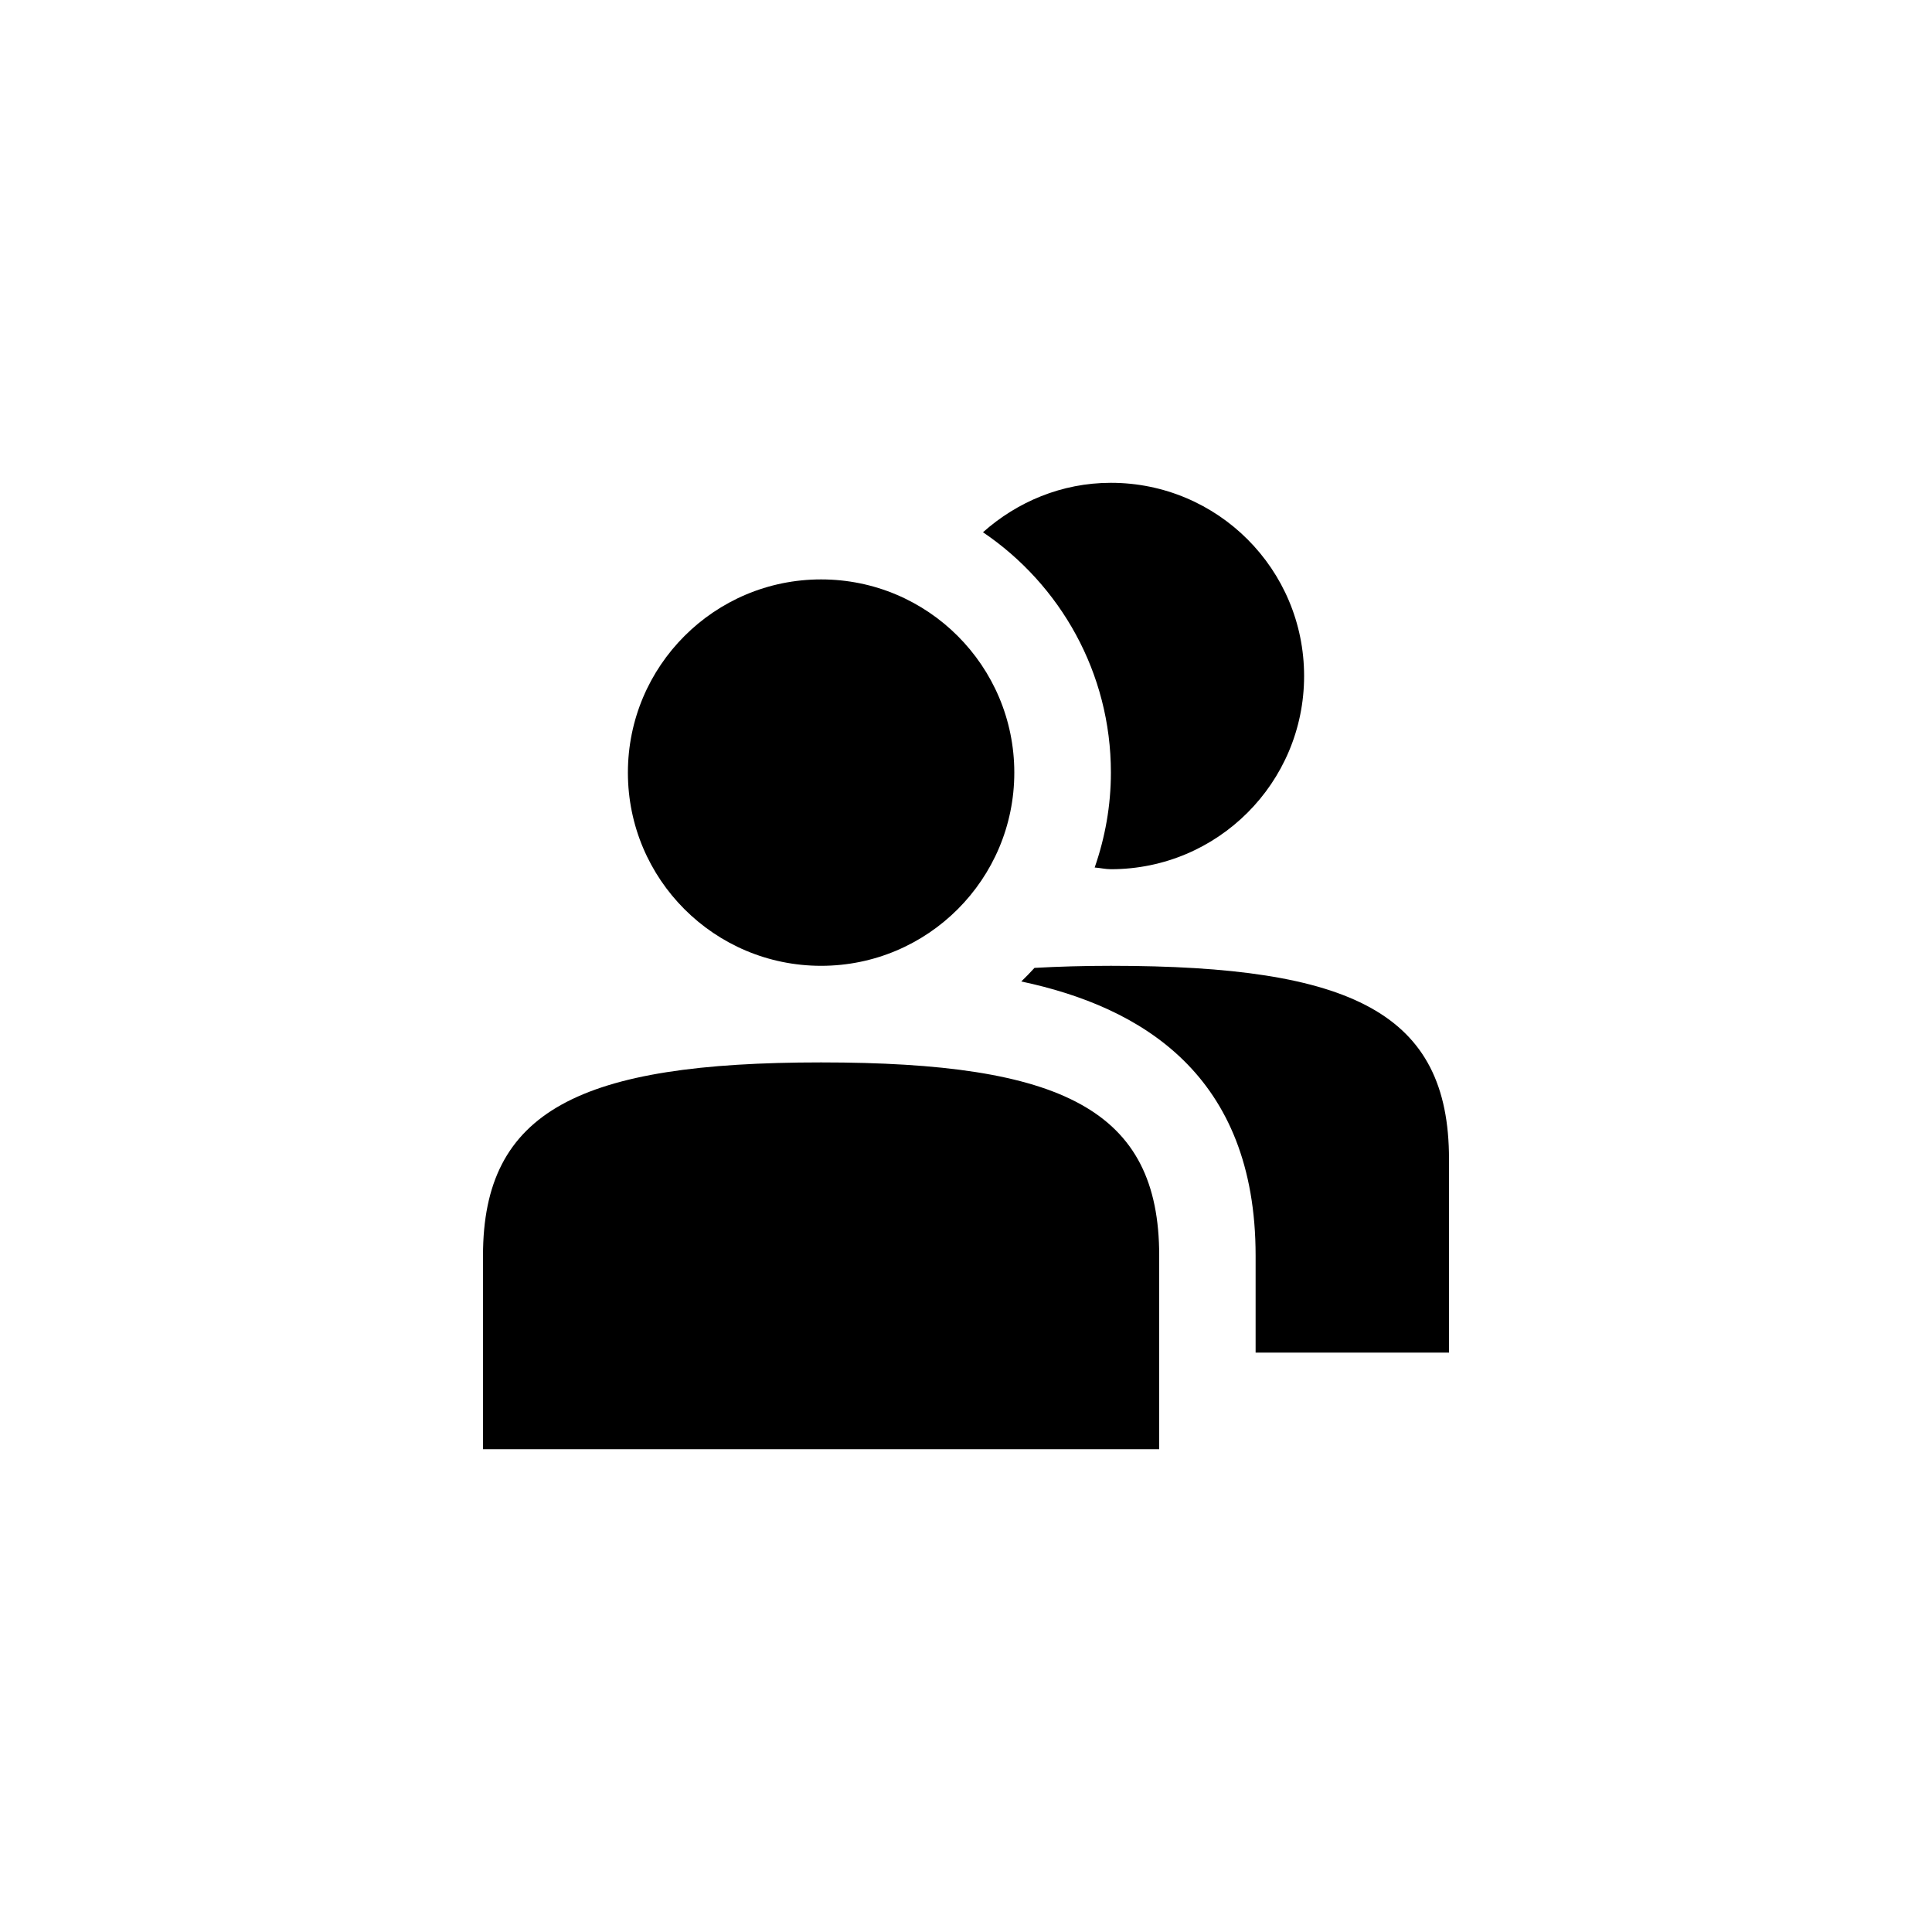
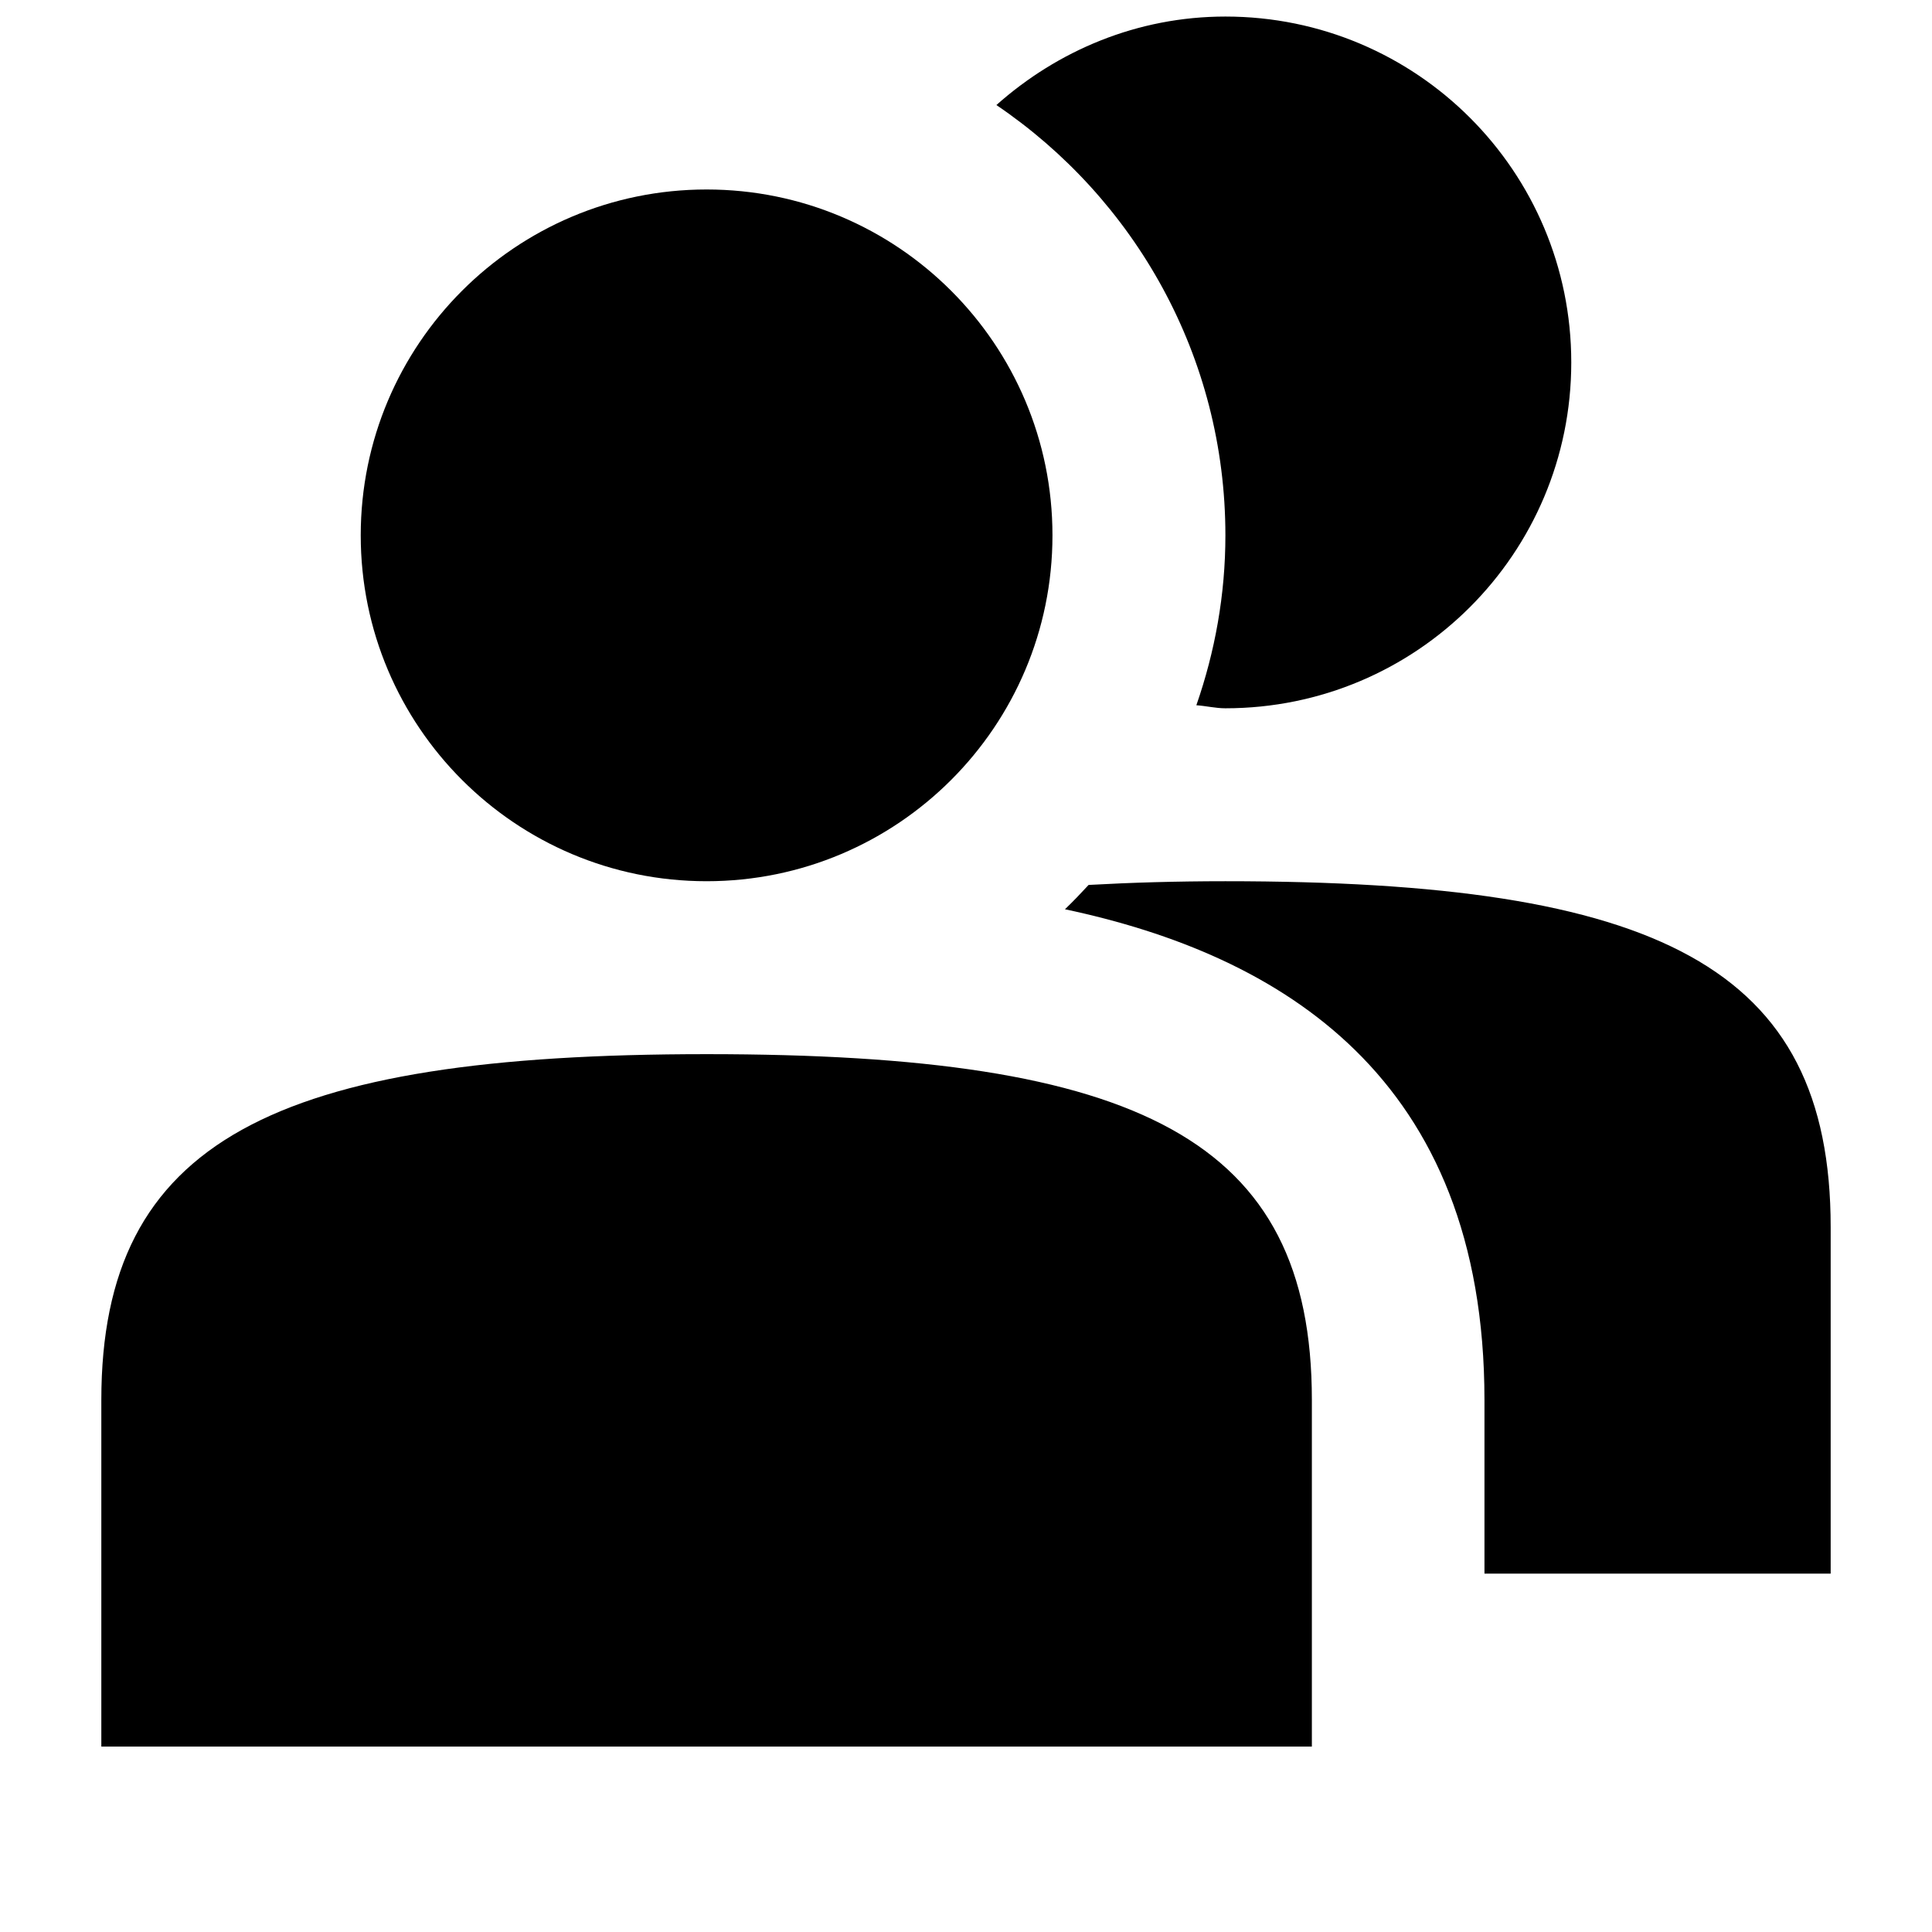
- <svg xmlns="http://www.w3.org/2000/svg" fill="#000000" width="800px" height="800px" viewBox="0 0 1024 1024">
+ <svg xmlns="http://www.w3.org/2000/svg" fill="#000000" viewBox="226 251 572 572">
  <circle cx="435.2" cy="409.5" r="102.4" />
  <path d="M588.8 409.5c0 17.6-3.1 34.5-8.6 50.3 2.9.2 5.7.9 8.6.9 56.6 0 102.4-45.8 102.4-102.4 0-56.6-45.8-102.4-102.4-102.4-26.1 0-49.7 10.1-67.8 26.2 40.9 27.7 67.8 74.4 67.8 127.4zM435.2 563.1c-128 0-179.2 25.6-179.2 102.4v102.6h358.4V665.5c0-77.3-51.2-102.4-179.2-102.4z" />
  <path d="M588.8 511.9c-14.5 0-27.9.4-40.5 1.1-2.3 2.5-4.6 4.9-7 7.2 63.7 13.5 124.2 49.5 124.2 145.3v51.4H768V614.3c0-77.3-51.2-102.4-179.2-102.4z" />
</svg>
